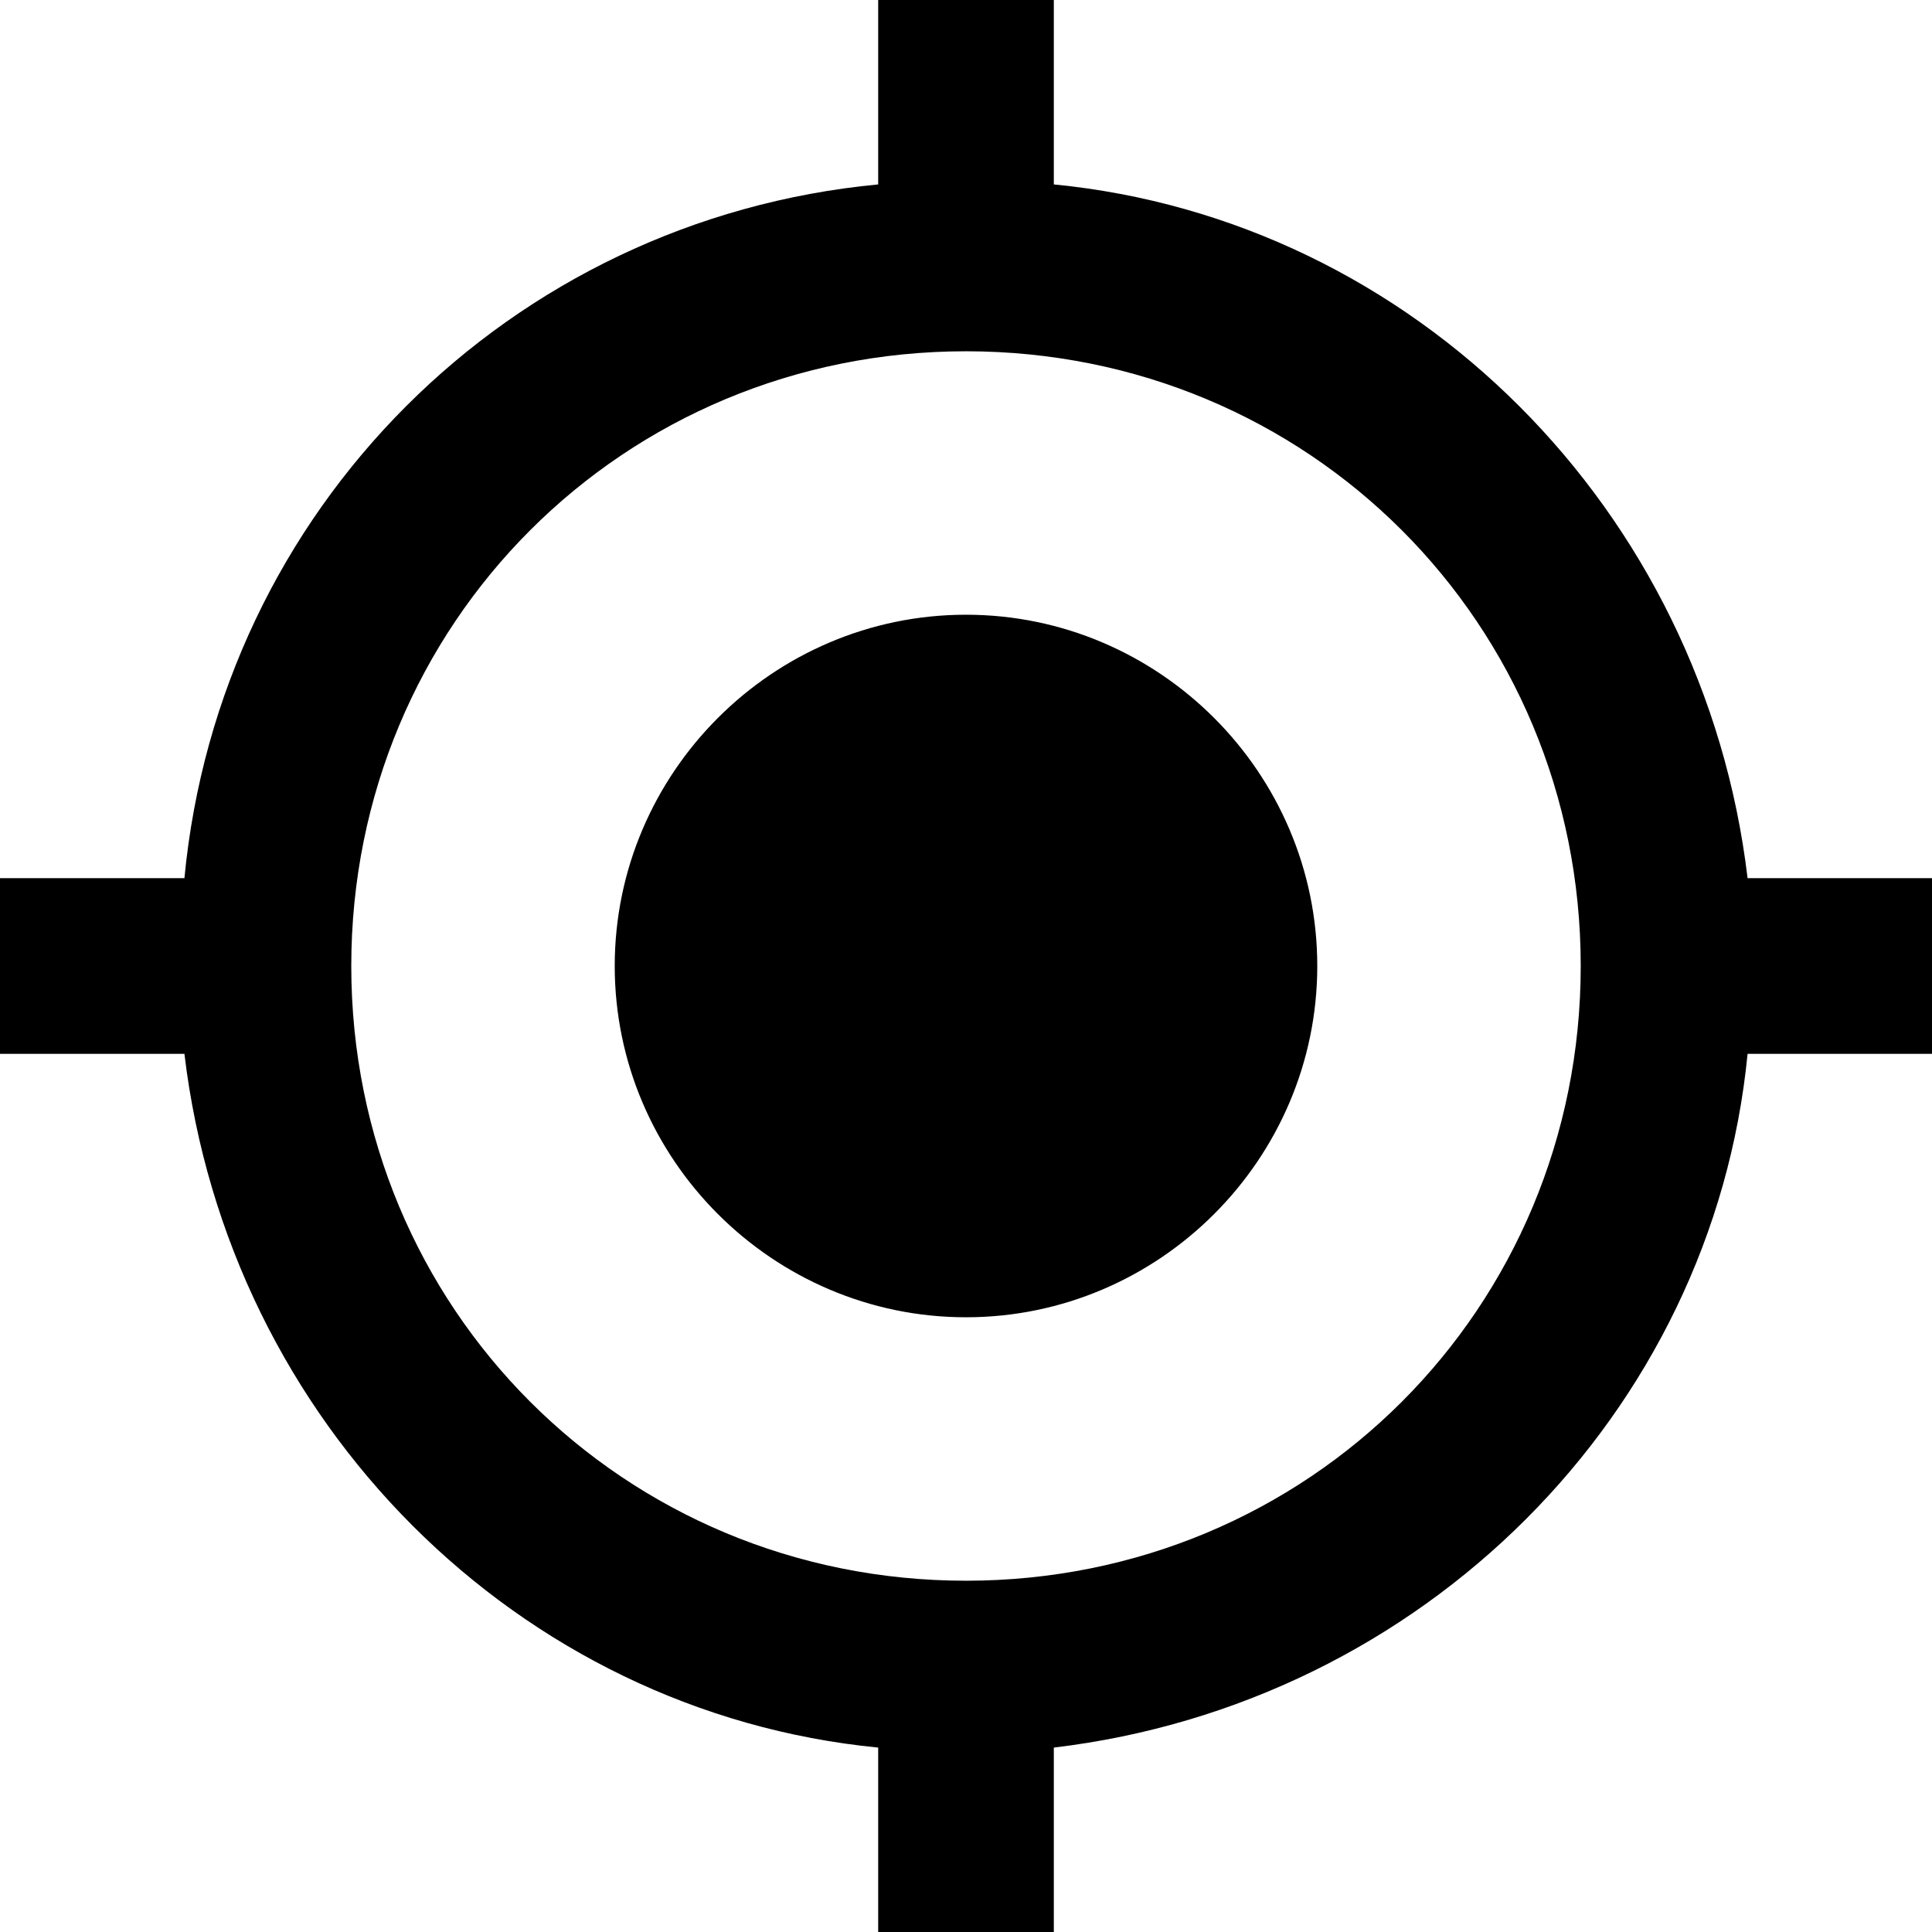
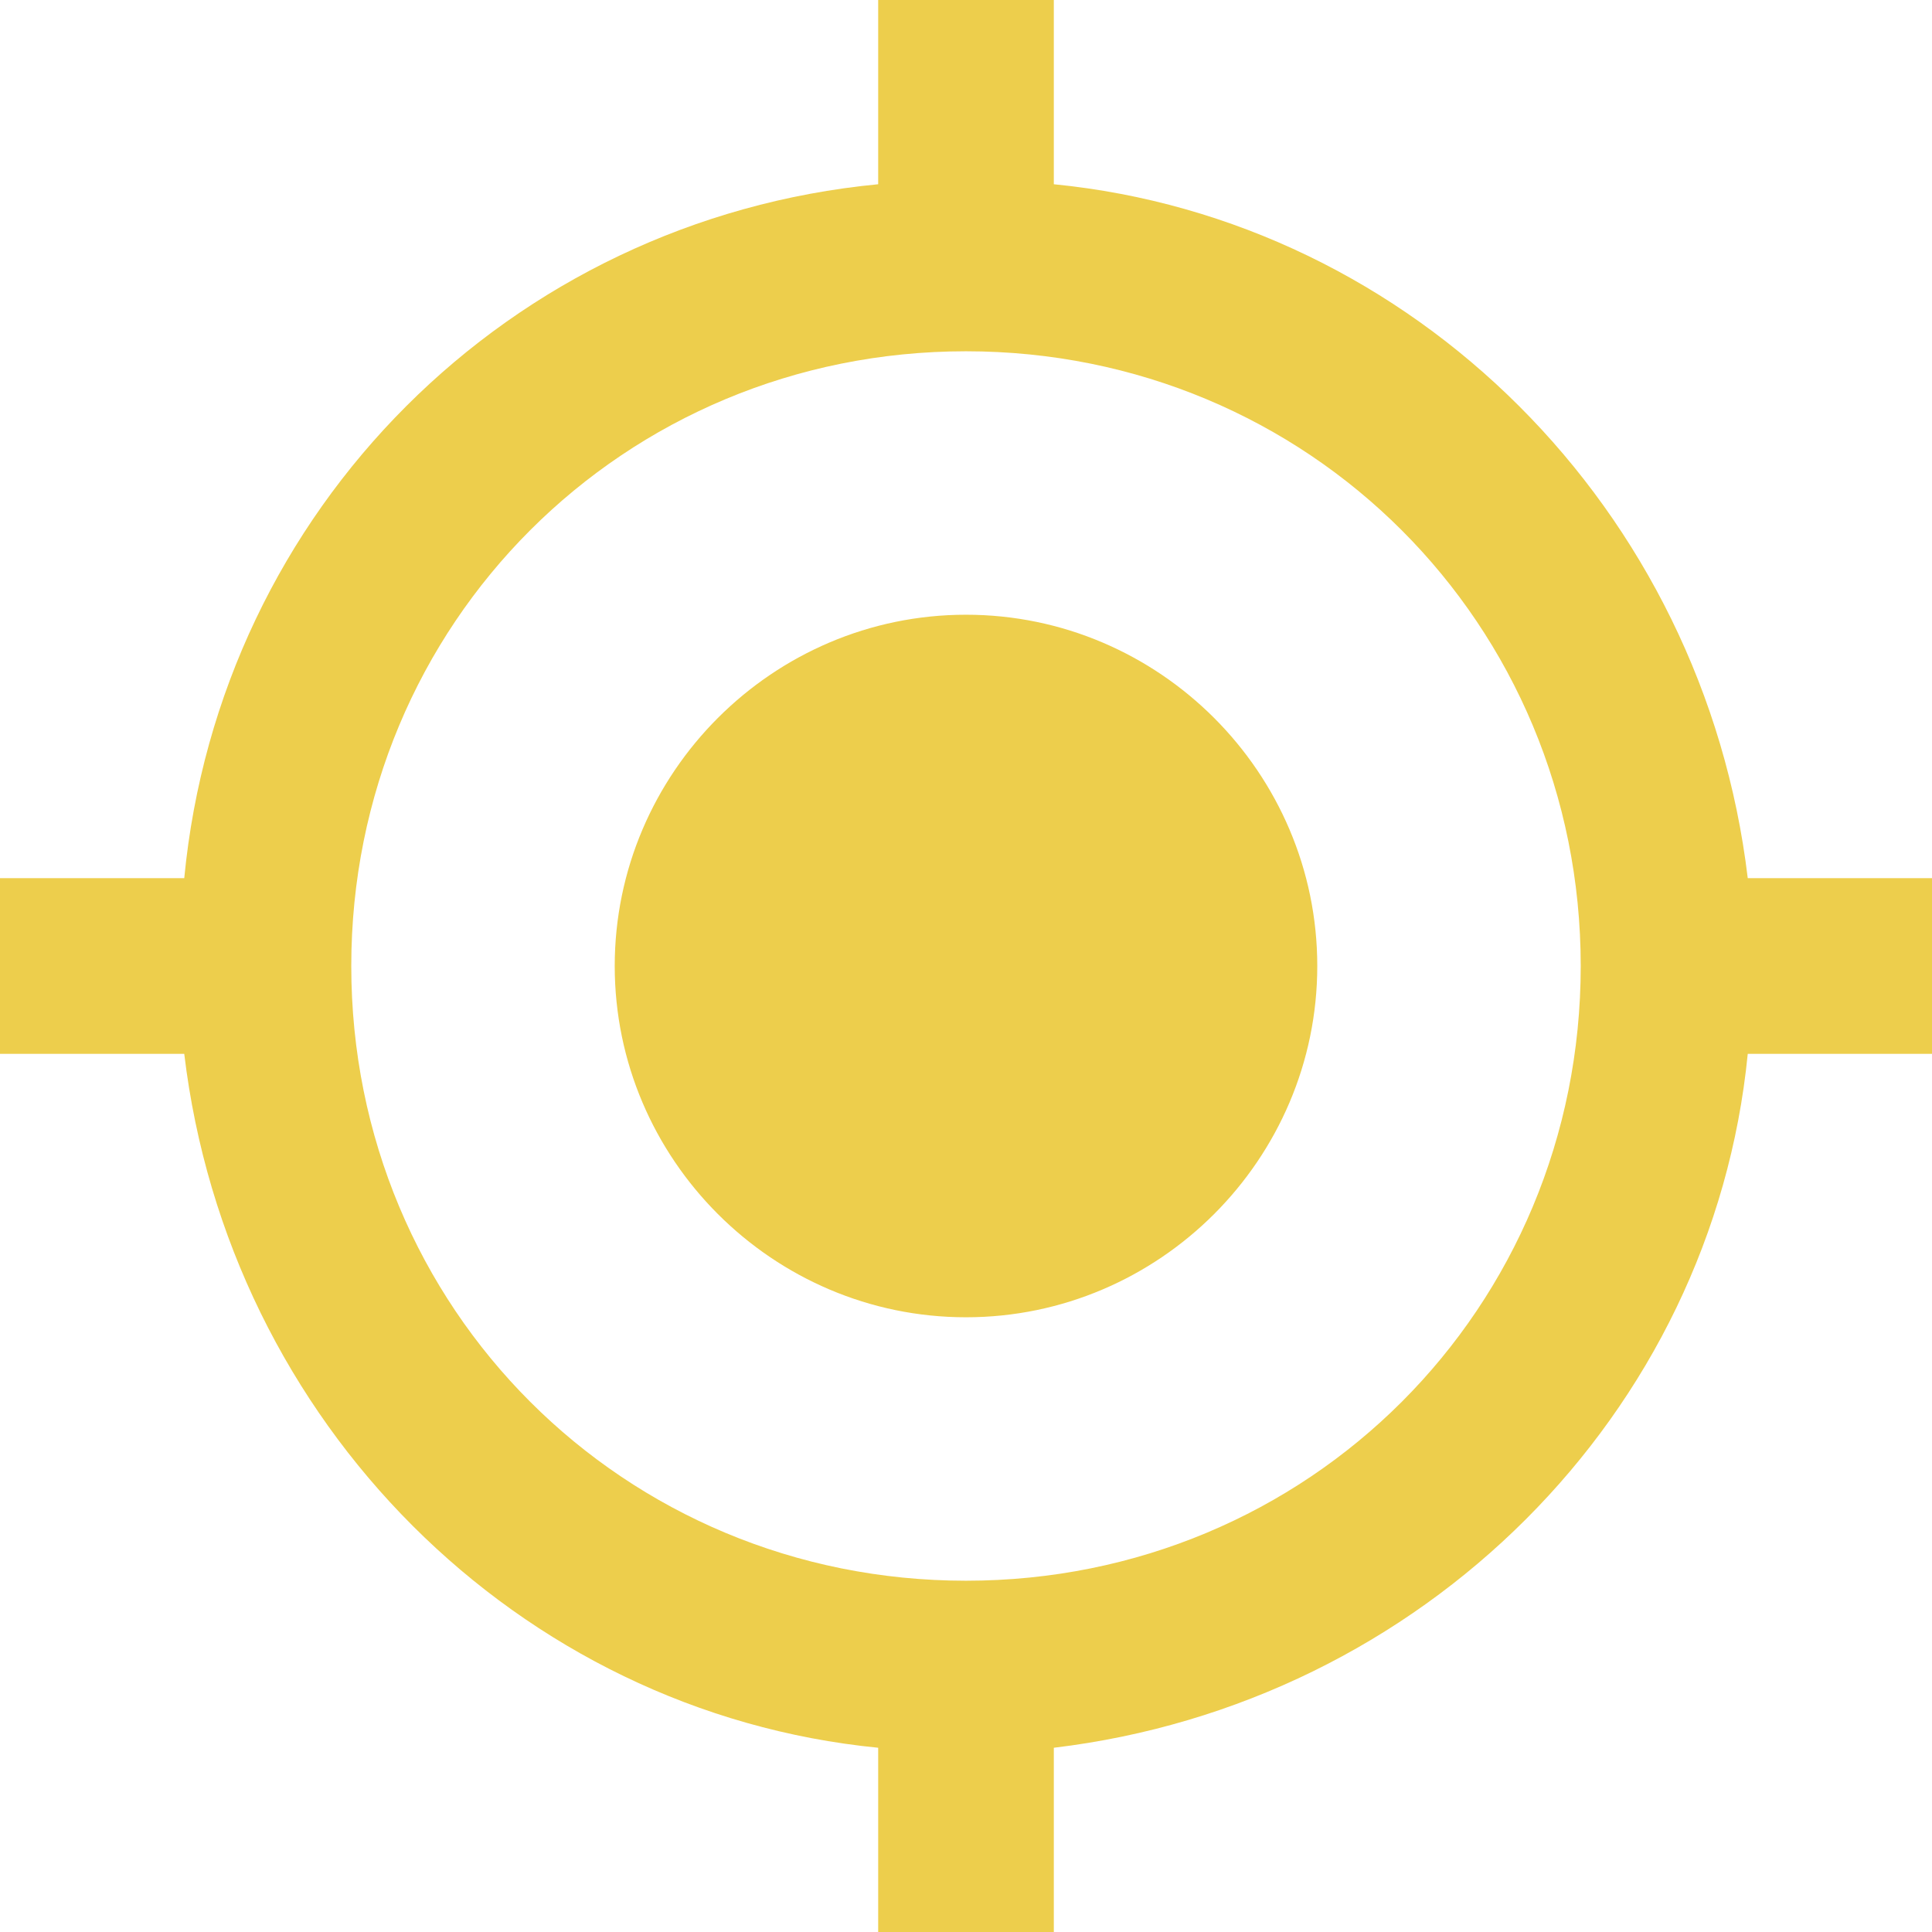
- <svg xmlns="http://www.w3.org/2000/svg" version="1.1" id="Capa_1" x="0px" y="0px" width="561px" height="561px" viewBox="0 0 561 561" style="enable-background:new 0 0 561 561;" xml:space="preserve">
+ <svg xmlns="http://www.w3.org/2000/svg" version="1.1" id="Capa_1" x="0px" y="0px" viewBox="0 0 561 561" style="enable-background:new 0 0 561 561;" xml:space="preserve">
+   <style type="text/css">
+ 	.st0{fill:#EDCE4C;}
+ </style>
  <g>
    <g id="gps-fixed">
-       <path d="M280.5,178.5c-56.1,0-102,45.9-102,102c0,56.1,45.9,102,102,102c56.1,0,102-45.9,102-102    C382.5,224.4,336.6,178.5,280.5,178.5z M507.45,255C494.7,147.9,410.55,63.75,306,53.55V0h-51v53.55    C147.9,63.75,63.75,147.9,53.55,255H0v51h53.55C66.3,413.1,150.45,497.25,255,507.45V561h51v-53.55    C413.1,494.7,497.25,410.55,507.45,306H561v-51H507.45z M280.5,459C181.05,459,102,379.95,102,280.5S181.05,102,280.5,102    S459,181.05,459,280.5S379.95,459,280.5,459z" />
+       <path class="st0" d="M280.5,178.5c-56.1,0-102,45.9-102,102s45.9,102,102,102s102-45.9,102-102S336.6,178.5,280.5,178.5z     M507.5,255C494.7,147.9,410.5,63.8,306,53.5V0h-51v53.5C147.9,63.8,63.8,147.9,53.5,255H0v51h53.5    C66.3,413.1,150.4,497.2,255,507.5V561h51v-53.5c107.1-12.8,191.2-96.9,201.5-201.5H561v-51H507.5z M280.5,459    C181.1,459,102,380,102,280.5S181.1,102,280.5,102S459,181.1,459,280.5S380,459,280.5,459z" />
    </g>
  </g>
-   <g>
- </g>
-   <g>
- </g>
-   <g>
- </g>
-   <g>
- </g>
-   <g>
- </g>
-   <g>
- </g>
-   <g>
- </g>
-   <g>
- </g>
-   <g>
- </g>
-   <g>
- </g>
-   <g>
- </g>
-   <g>
- </g>
-   <g>
- </g>
-   <g>
- </g>
-   <g>
- </g>
</svg>
